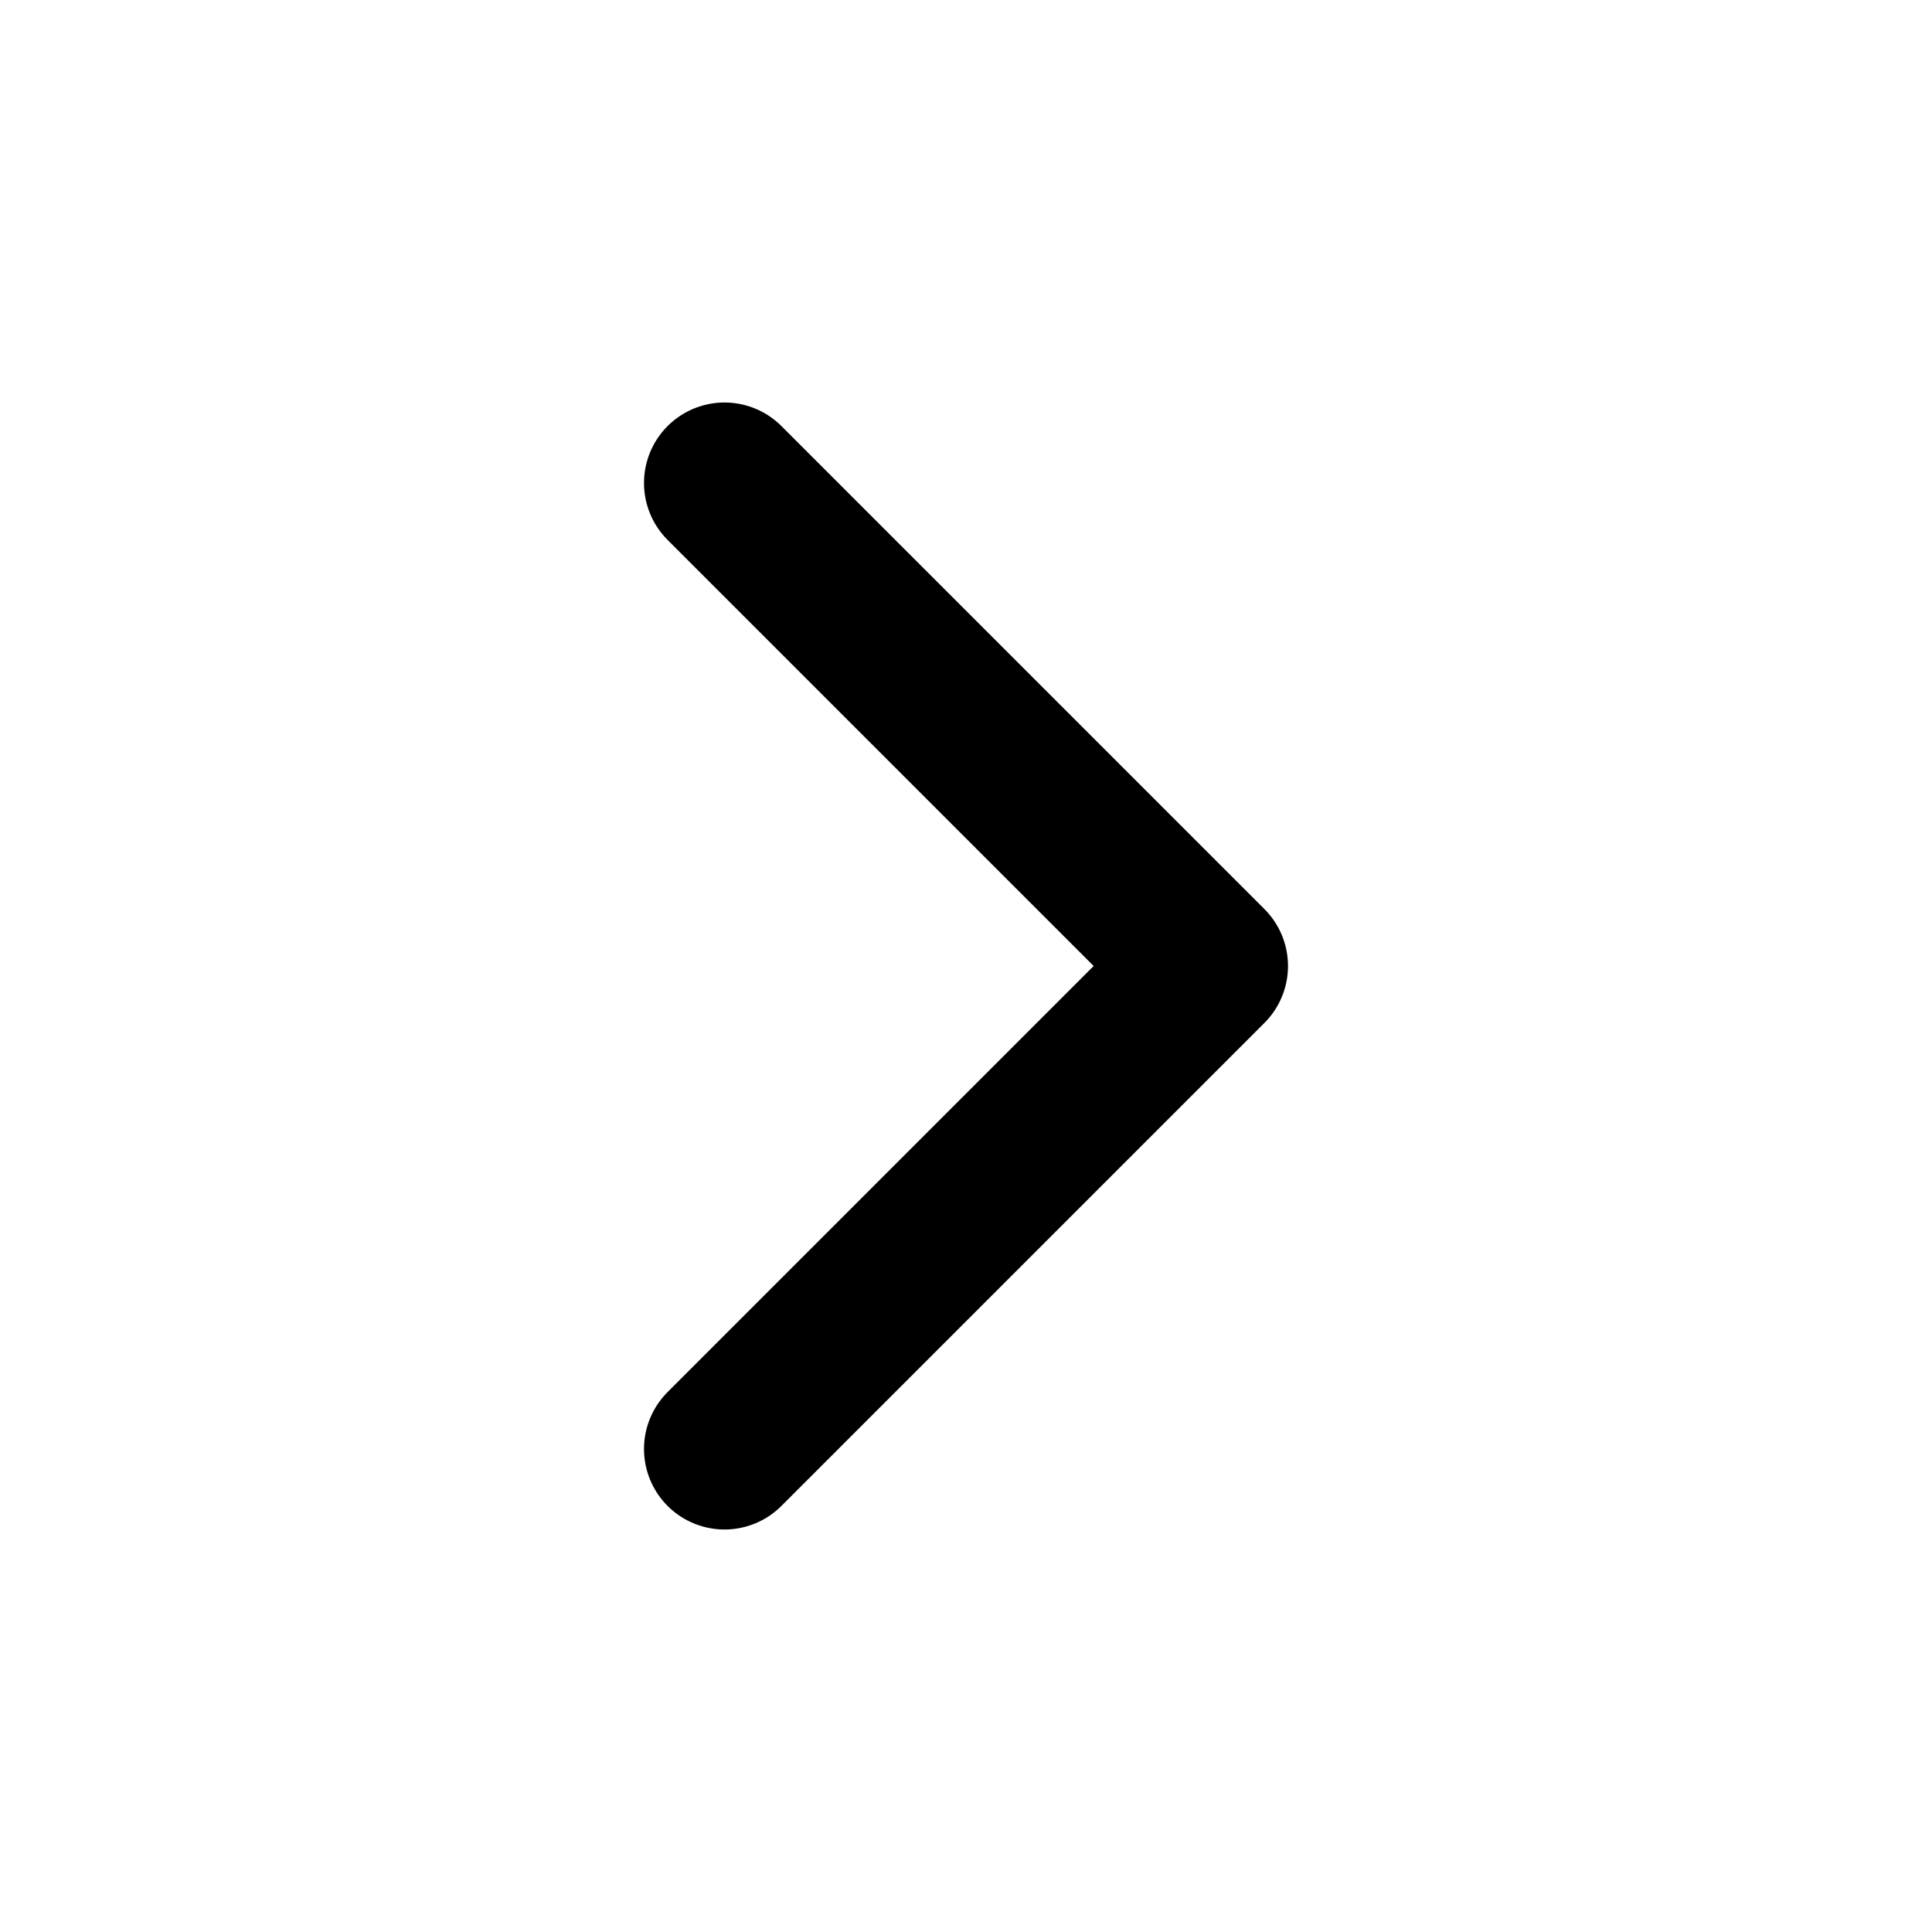
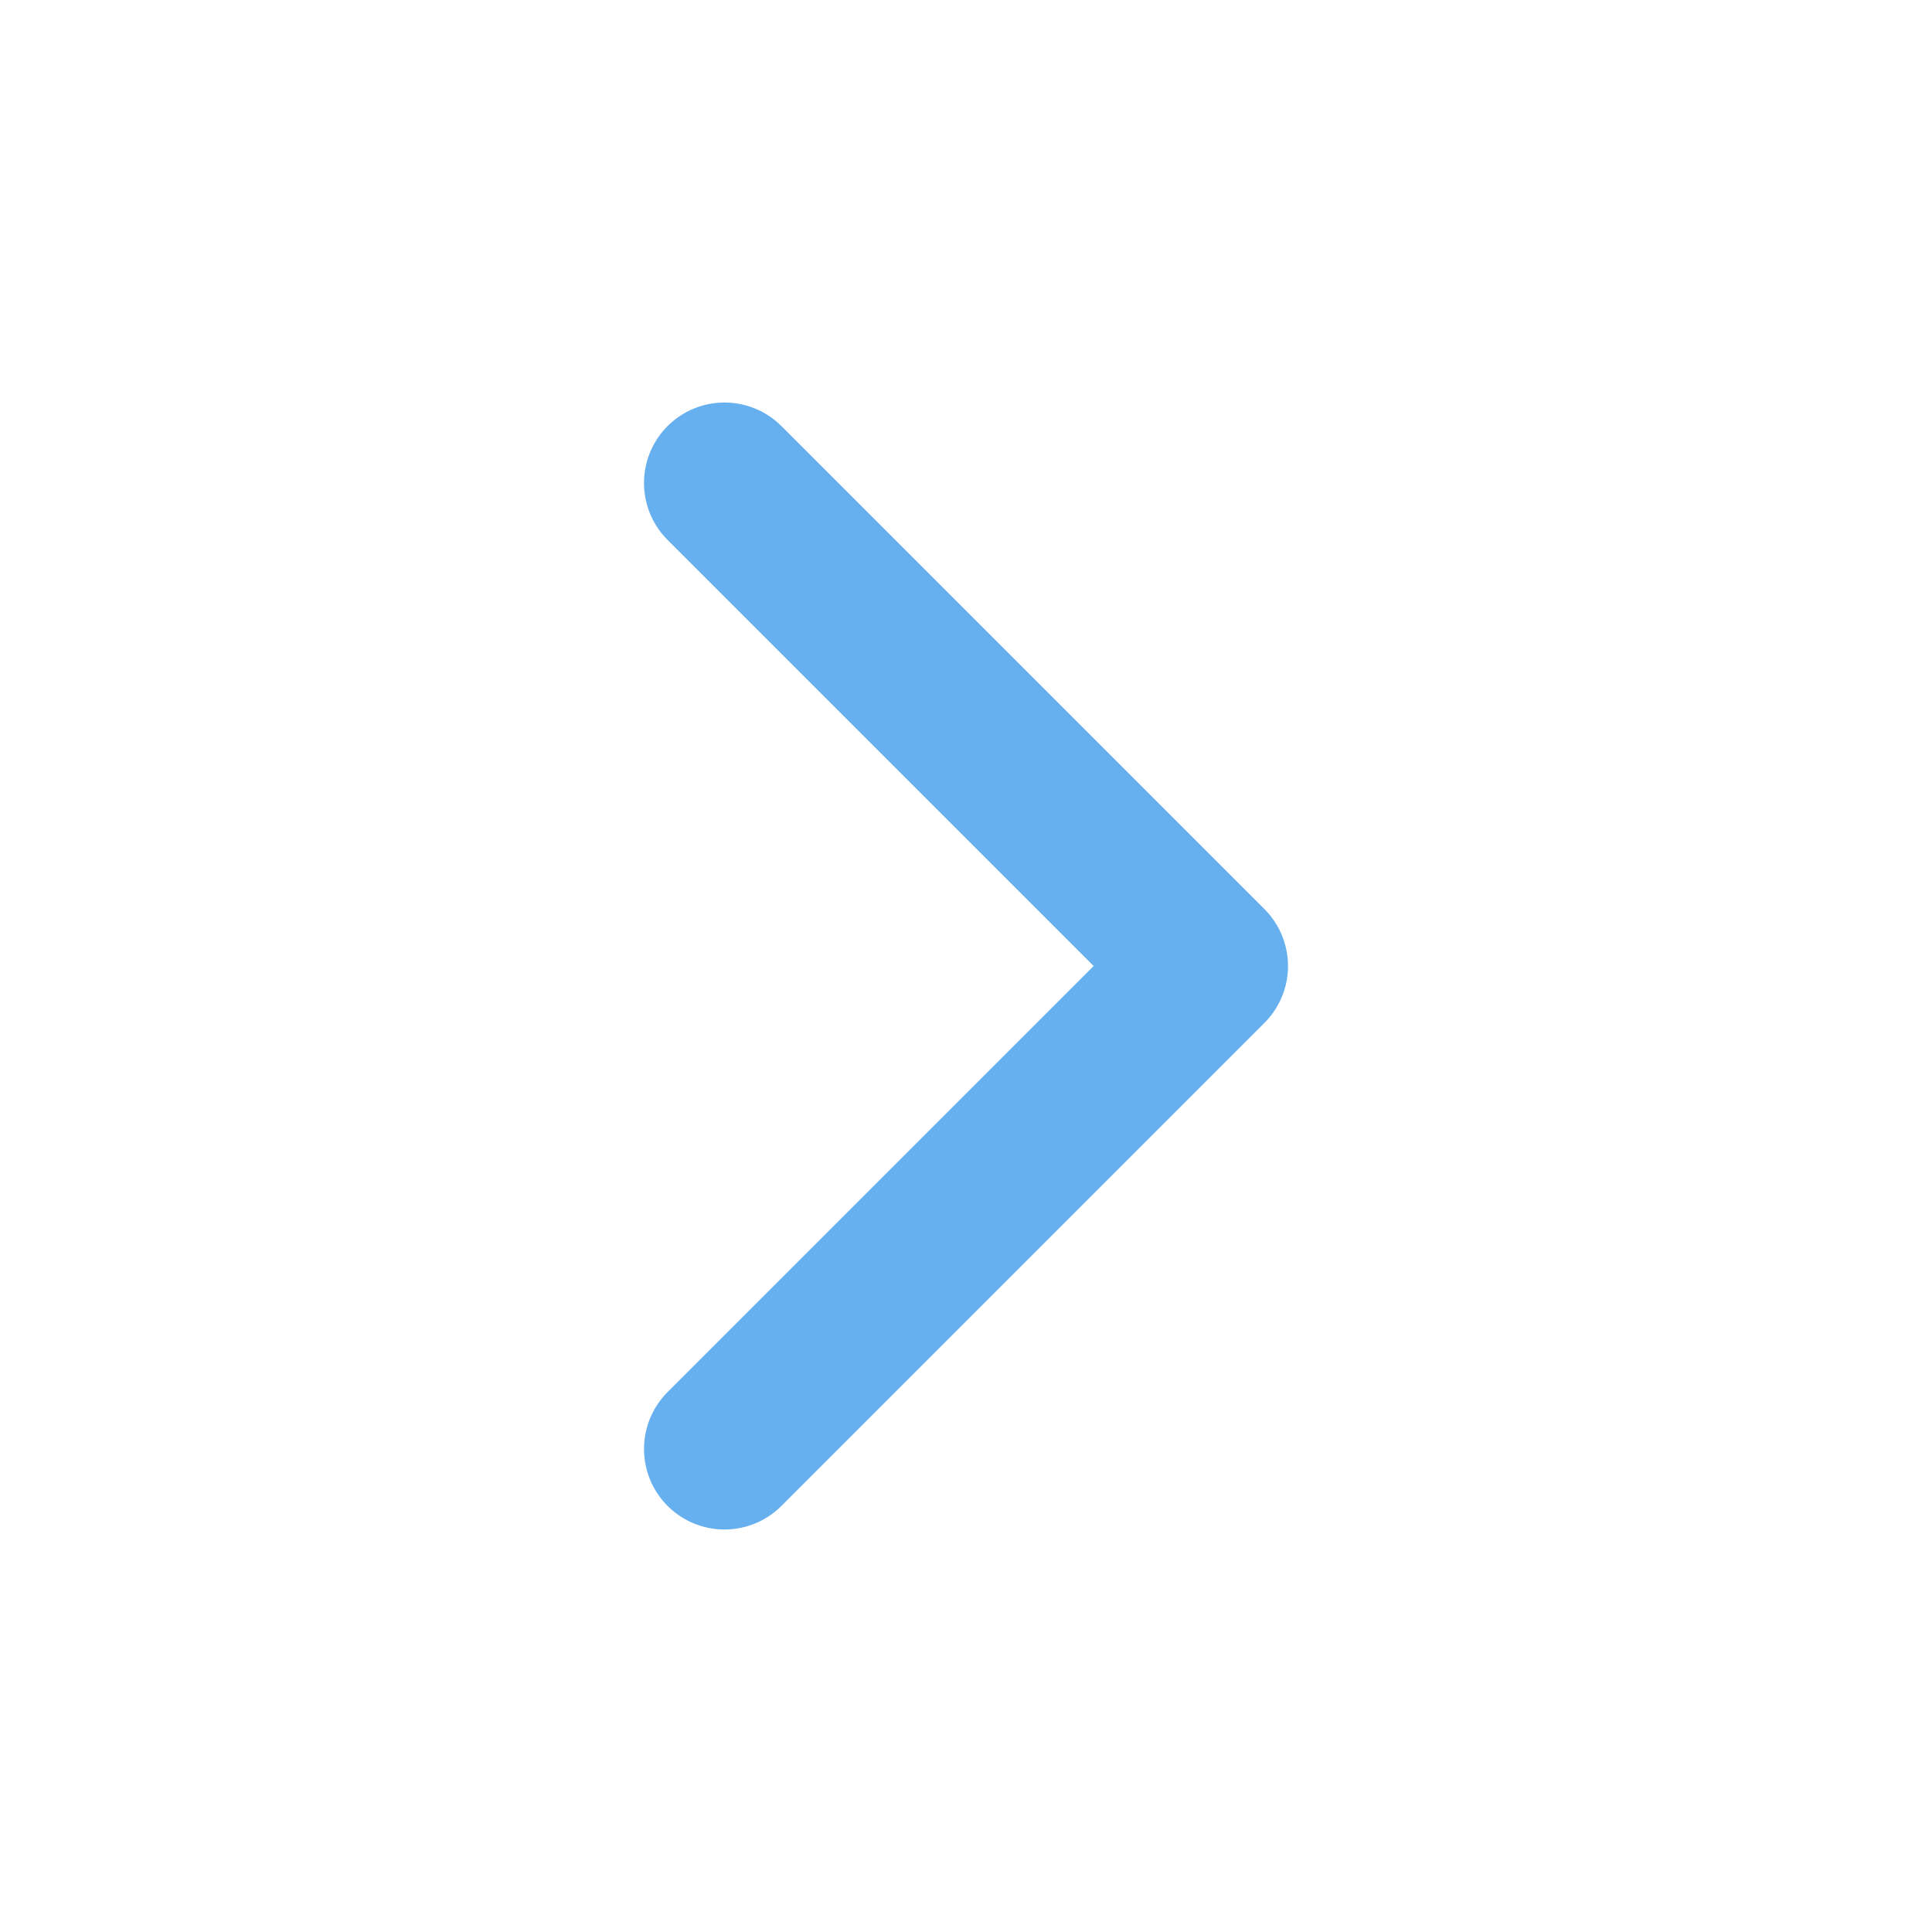
- <svg xmlns="http://www.w3.org/2000/svg" width="24" height="24" viewBox="0 0 24 24" fill="none" stroke="black" stroke-width="2" stroke-linecap="round" stroke-linejoin="round" class="lucide lucide-chevron-right">
+ <svg xmlns="http://www.w3.org/2000/svg" width="24" height="24" viewBox="0 0 24 24" fill="none" stroke="#66b0f0" stroke-width="2" stroke-linecap="round" stroke-linejoin="round" class="lucide lucide-chevron-right">
  <path d="m9 18 6-6-6-6" />
</svg>
